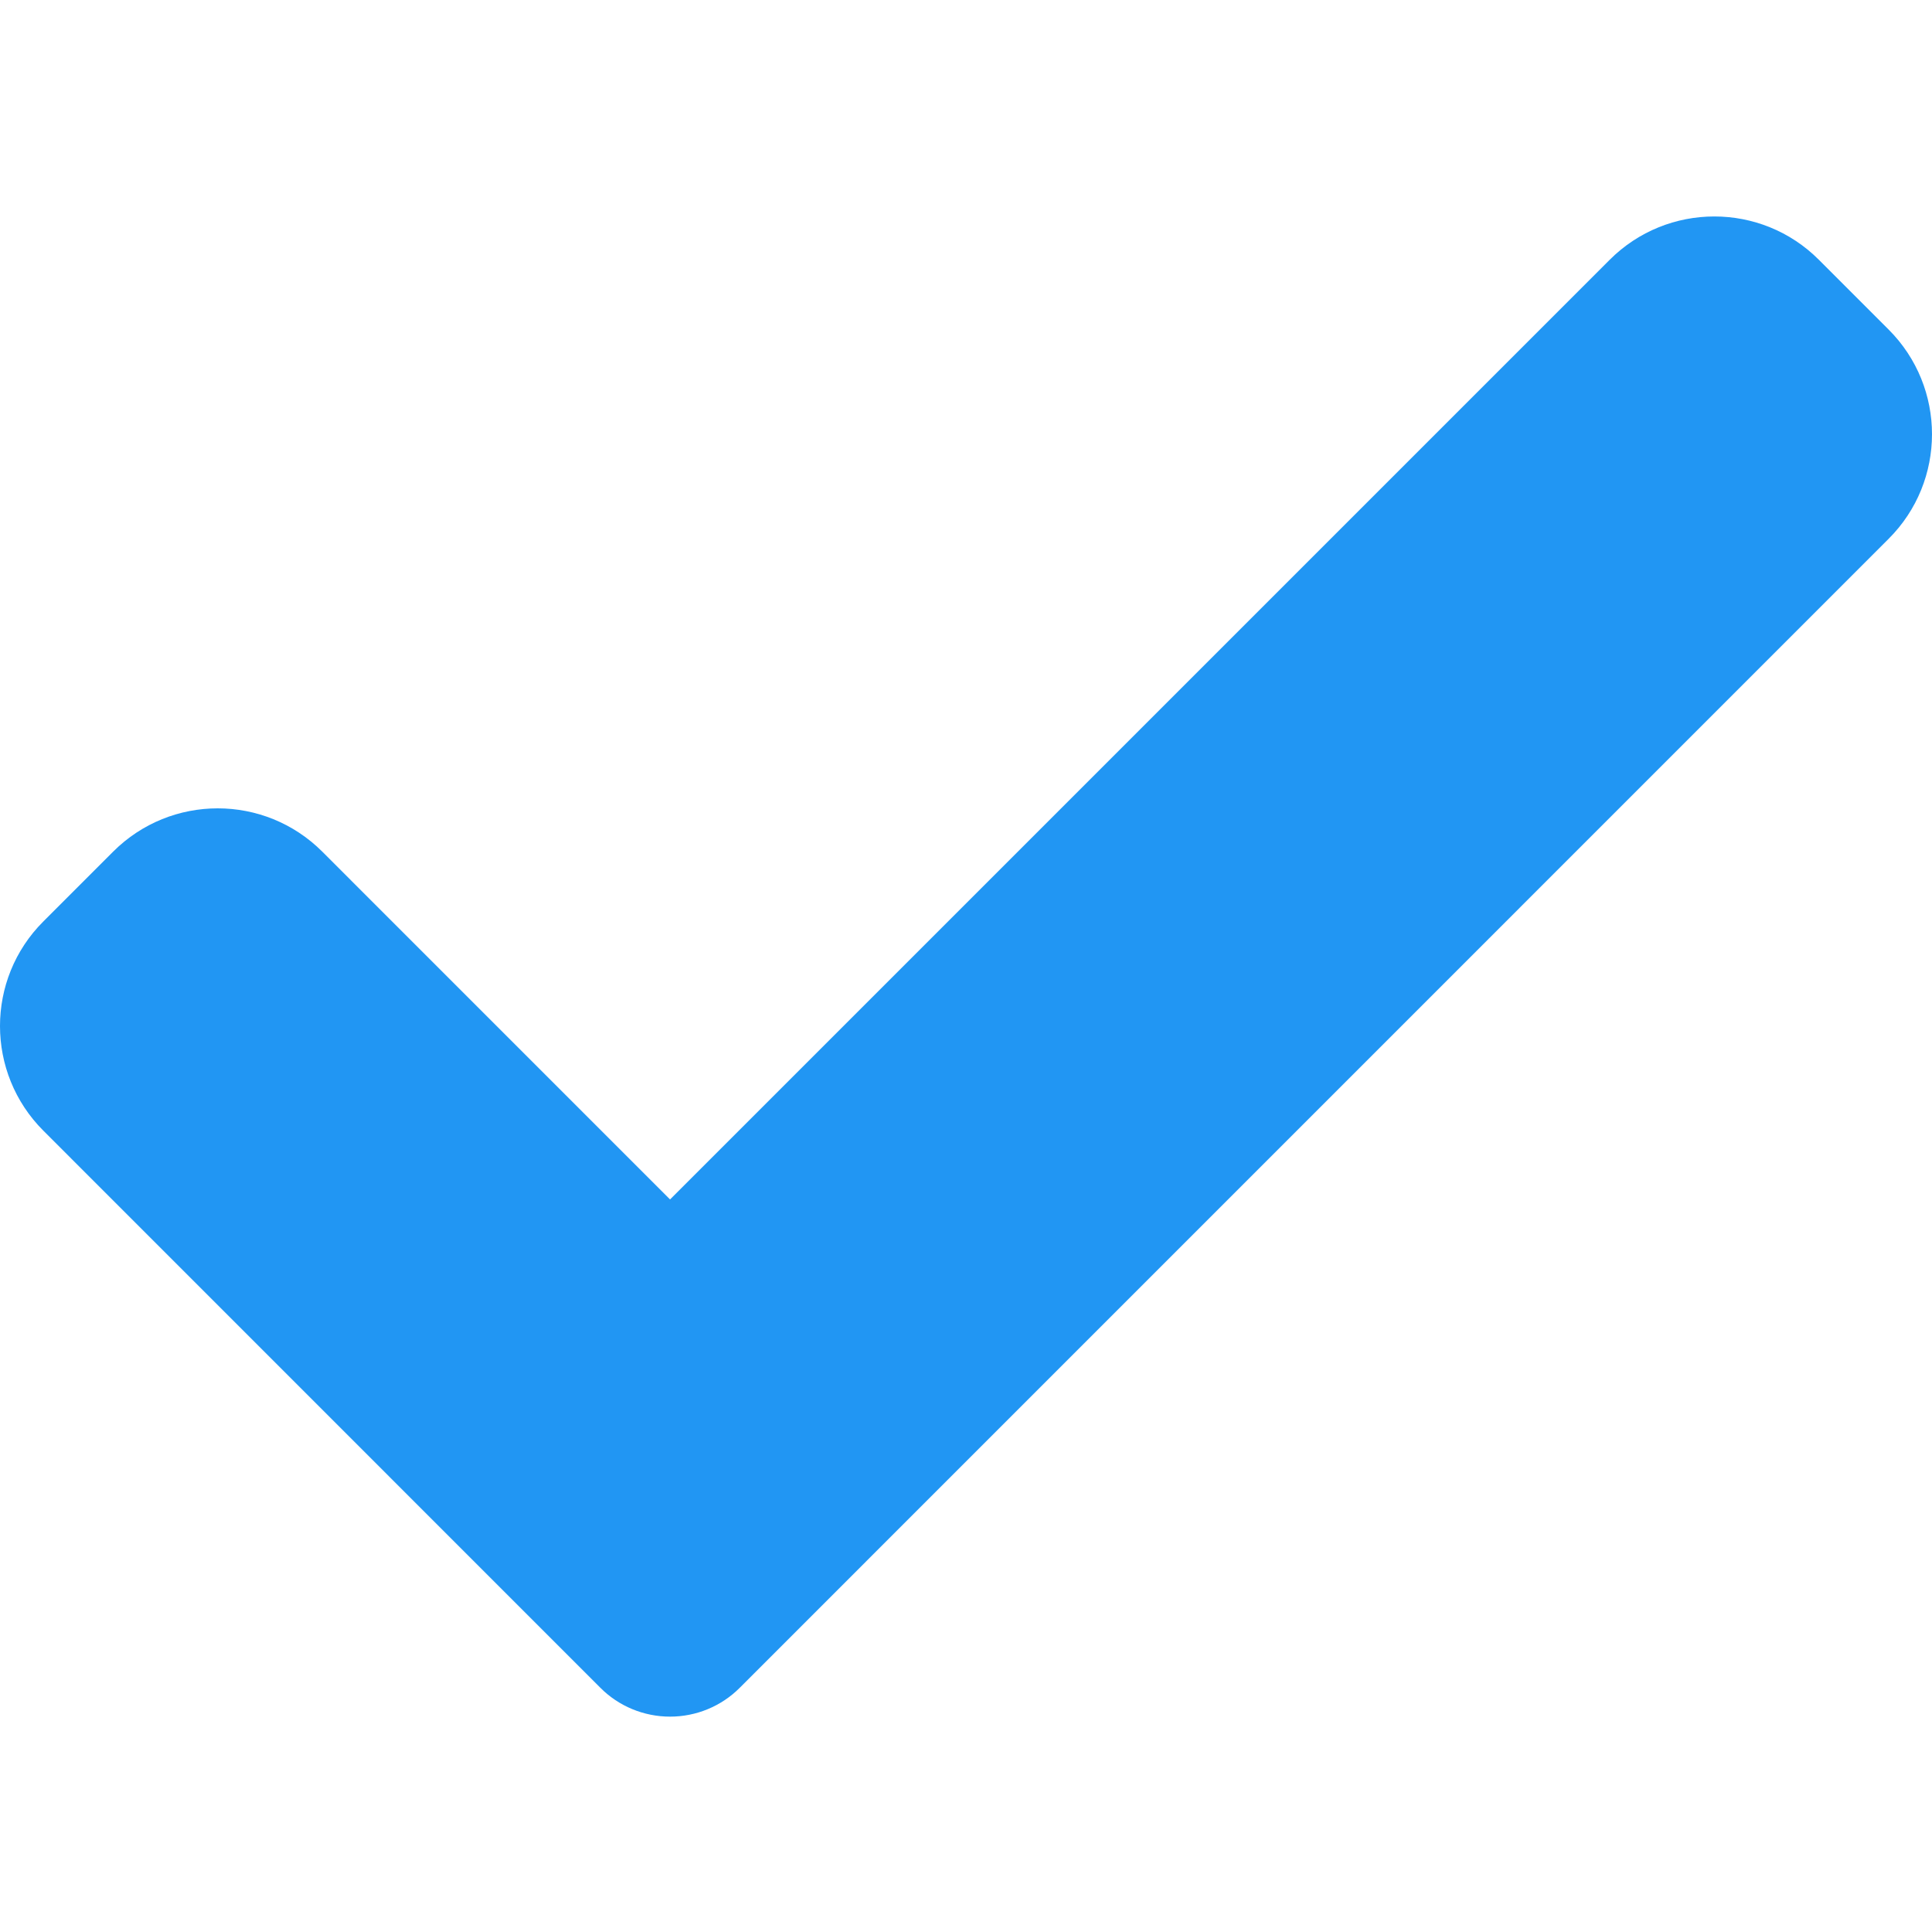
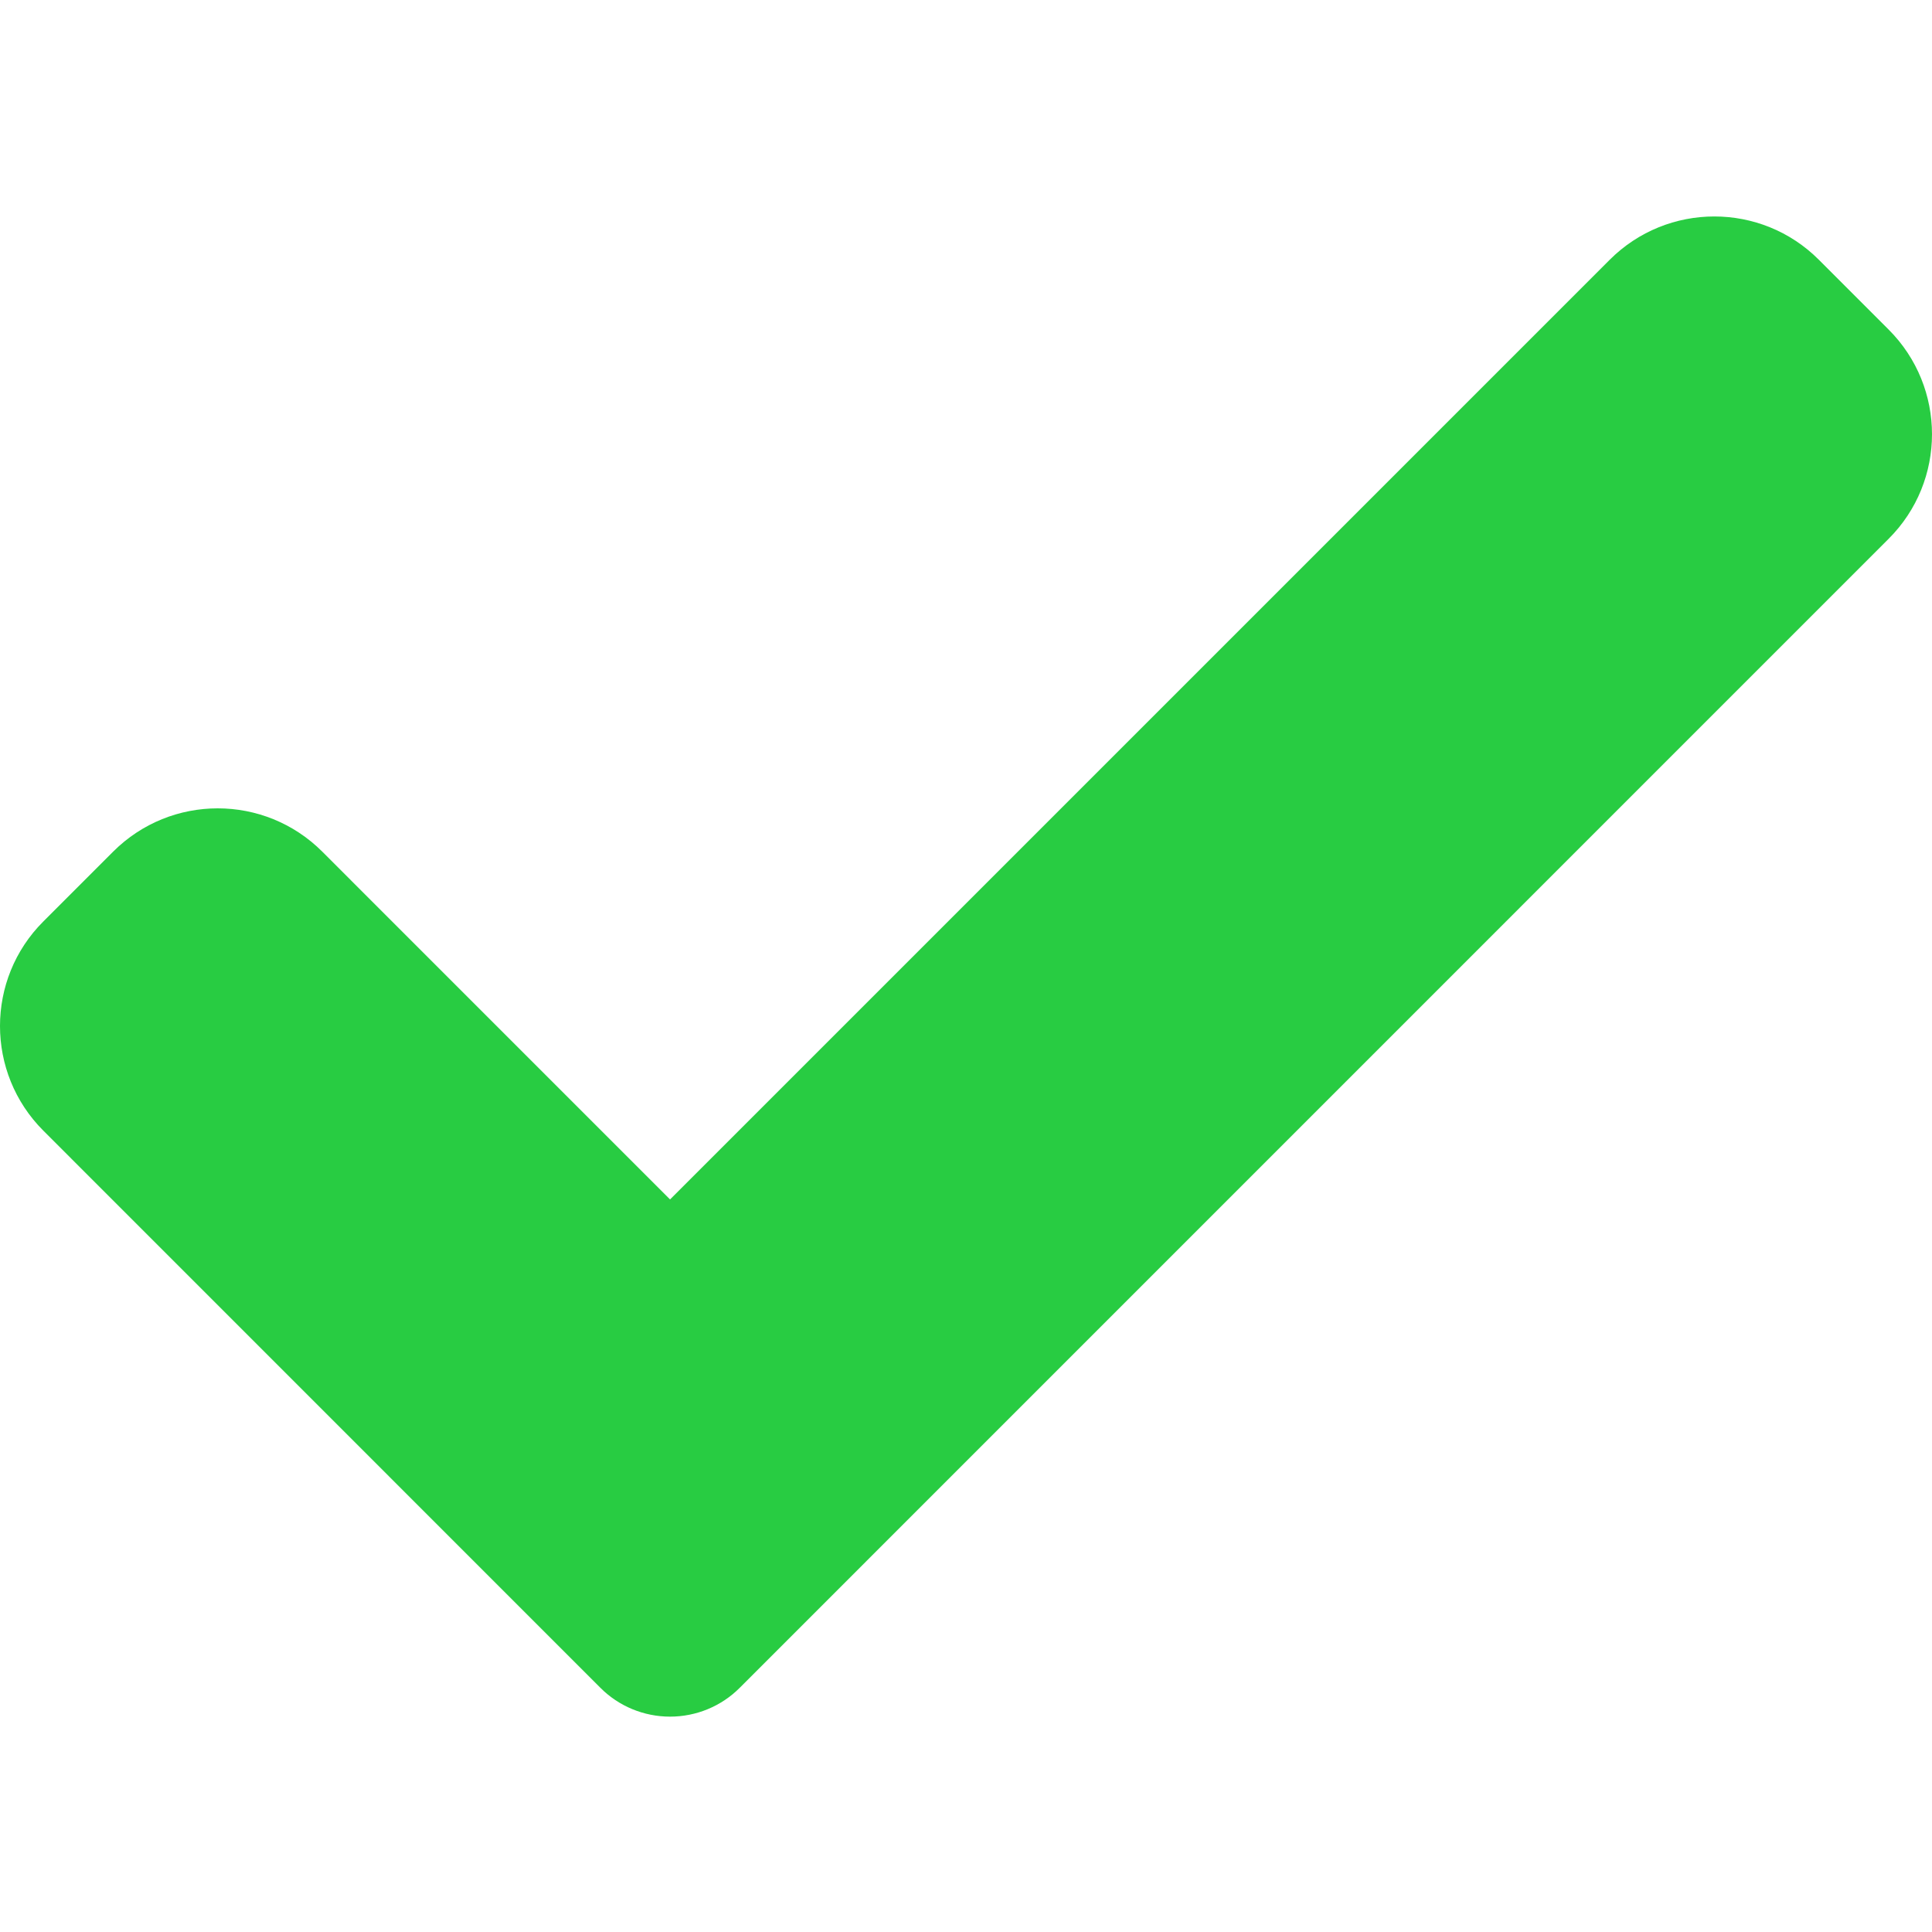
<svg xmlns="http://www.w3.org/2000/svg" height="417pt" viewBox="0 -46 417.813 417" width="417pt">
-   <path d="m159.988 318.582c-3.988 4.012-9.43 6.25-15.082 6.25s-11.094-2.238-15.082-6.25l-120.449-120.469c-12.5-12.5-12.5-32.77 0-45.246l15.082-15.086c12.504-12.5 32.75-12.5 45.25 0l75.199 75.203 203.199-203.203c12.504-12.5 32.77-12.5 45.25 0l15.082 15.086c12.5 12.5 12.5 32.766 0 45.246zm0 0" fill="#2196f3" />
+   <path d="m159.988 318.582c-3.988 4.012-9.43 6.25-15.082 6.25s-11.094-2.238-15.082-6.25l-120.449-120.469c-12.5-12.5-12.5-32.77 0-45.246l15.082-15.086c12.504-12.5 32.75-12.5 45.25 0l75.199 75.203 203.199-203.203c12.504-12.5 32.77-12.5 45.25 0l15.082 15.086c12.5 12.5 12.5 32.766 0 45.246zm0 0" fill="#28CC42" />
</svg>
